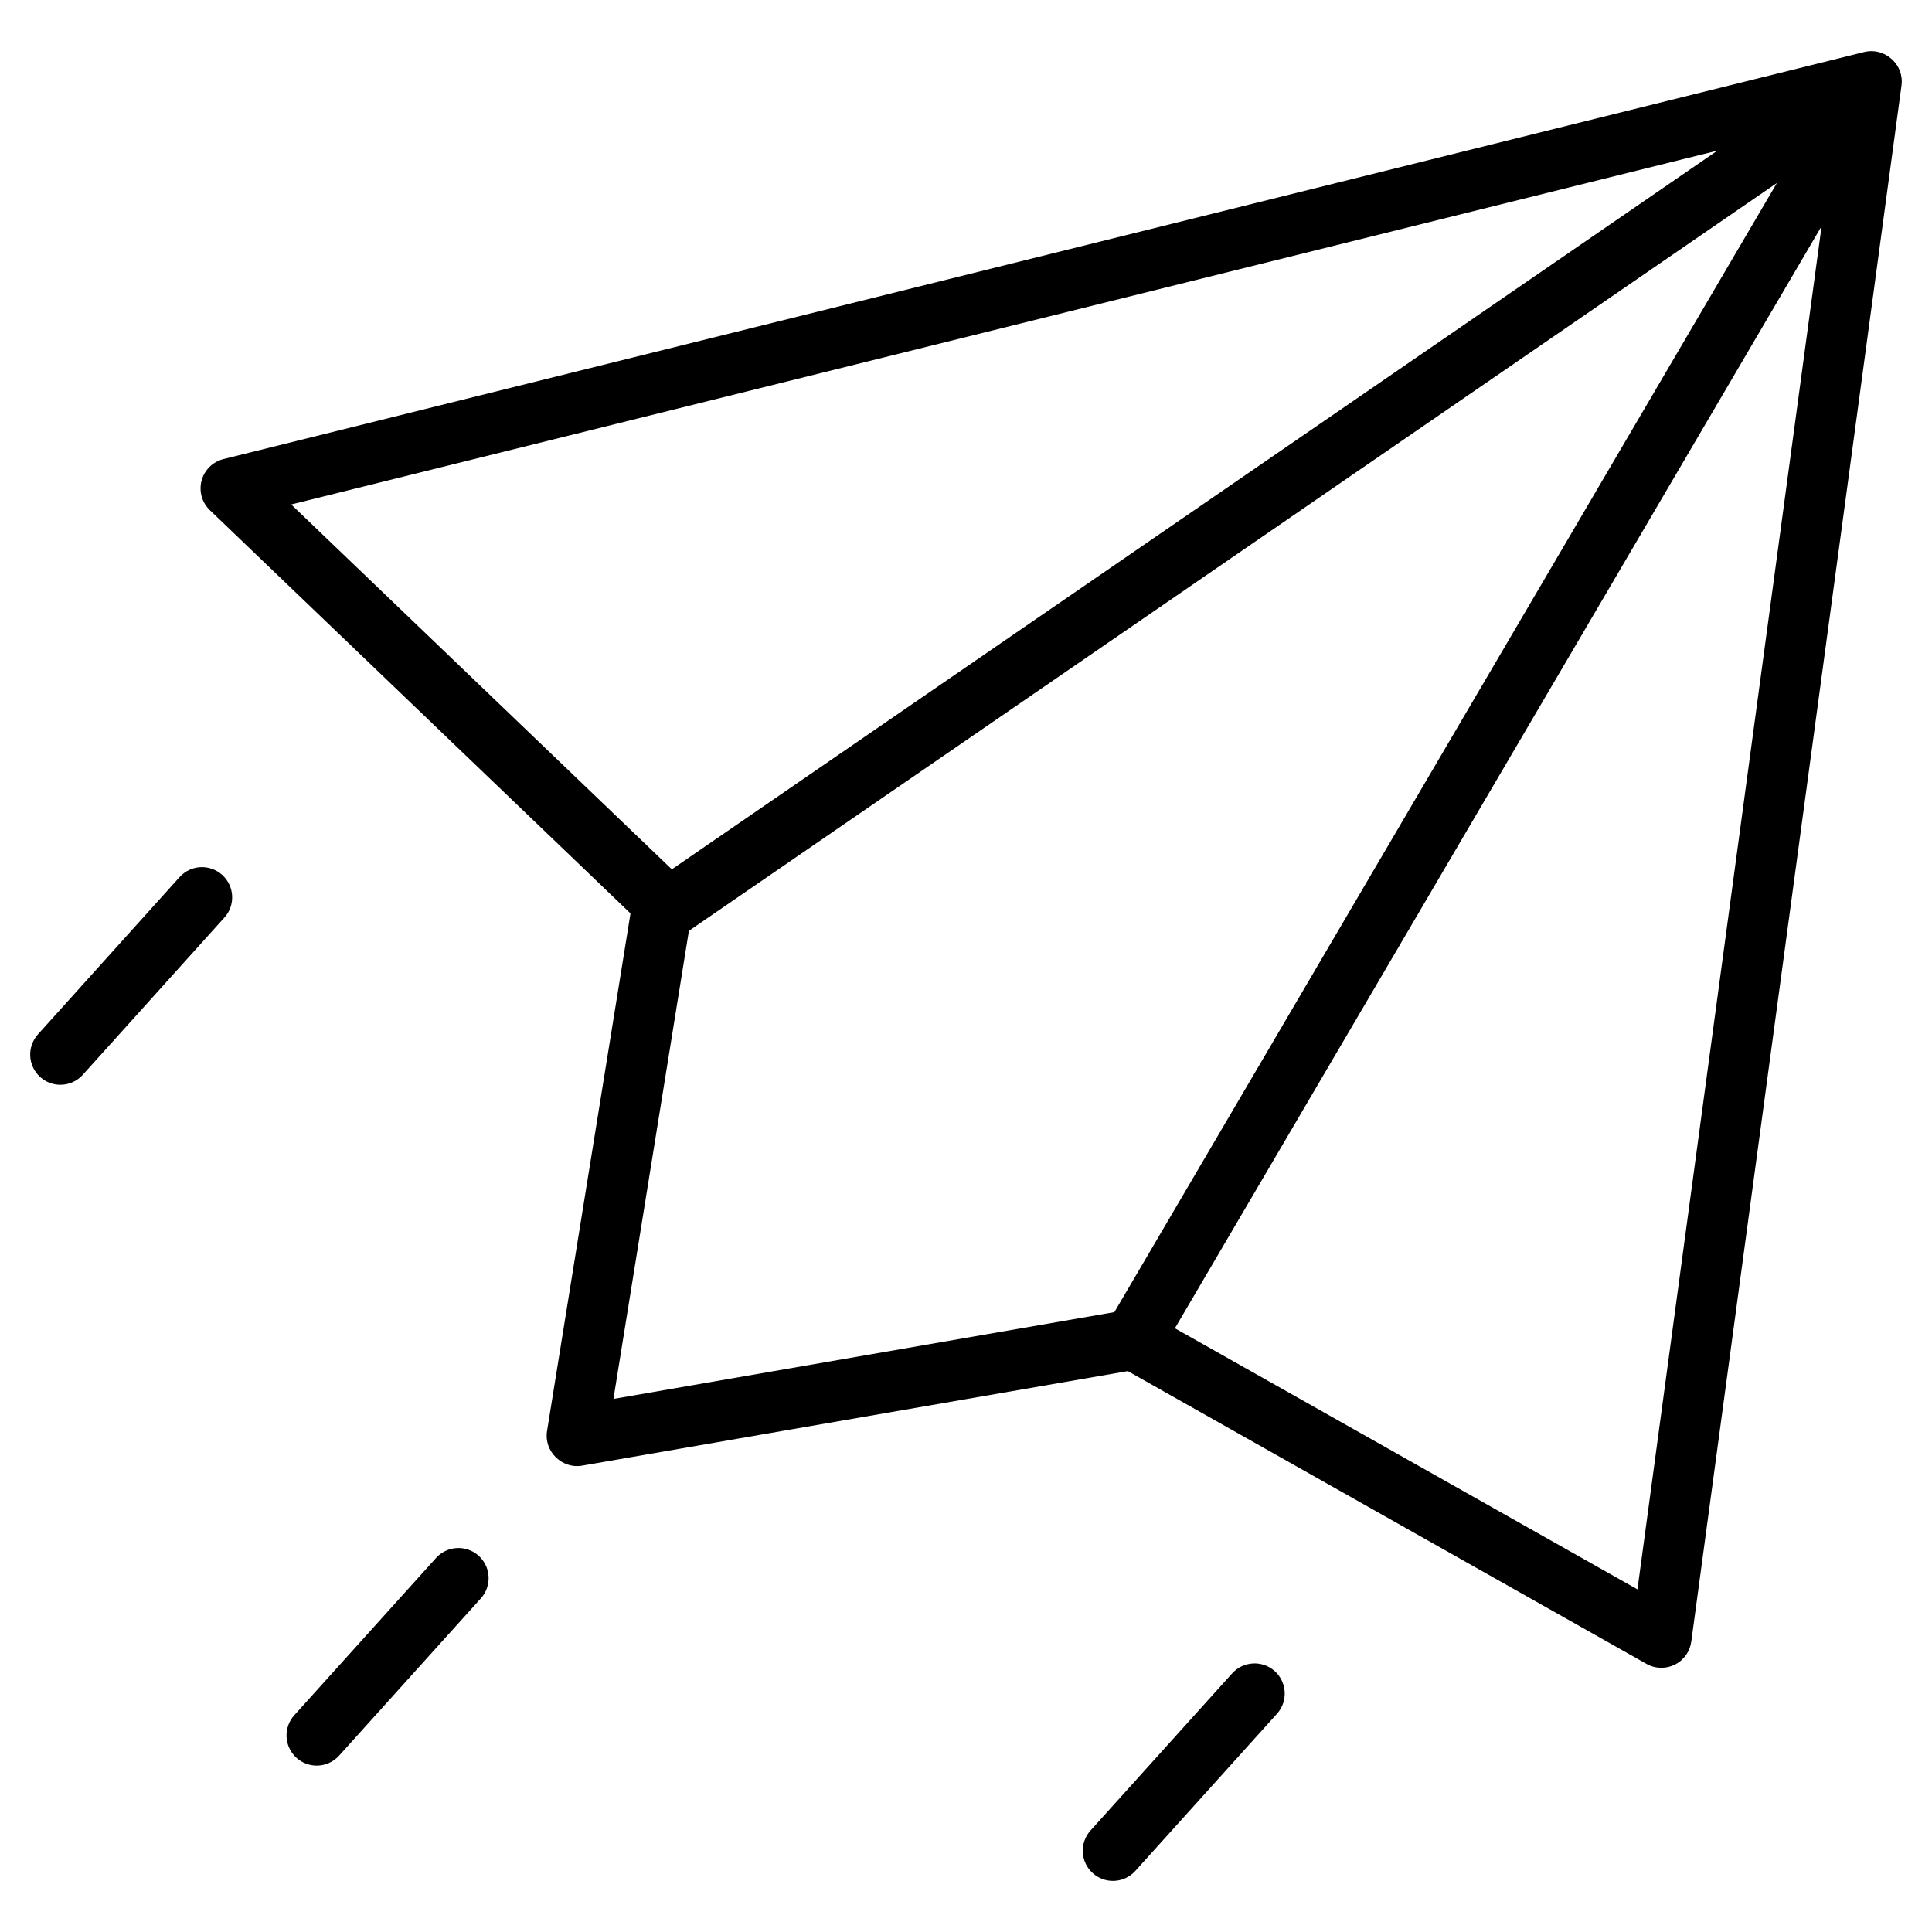
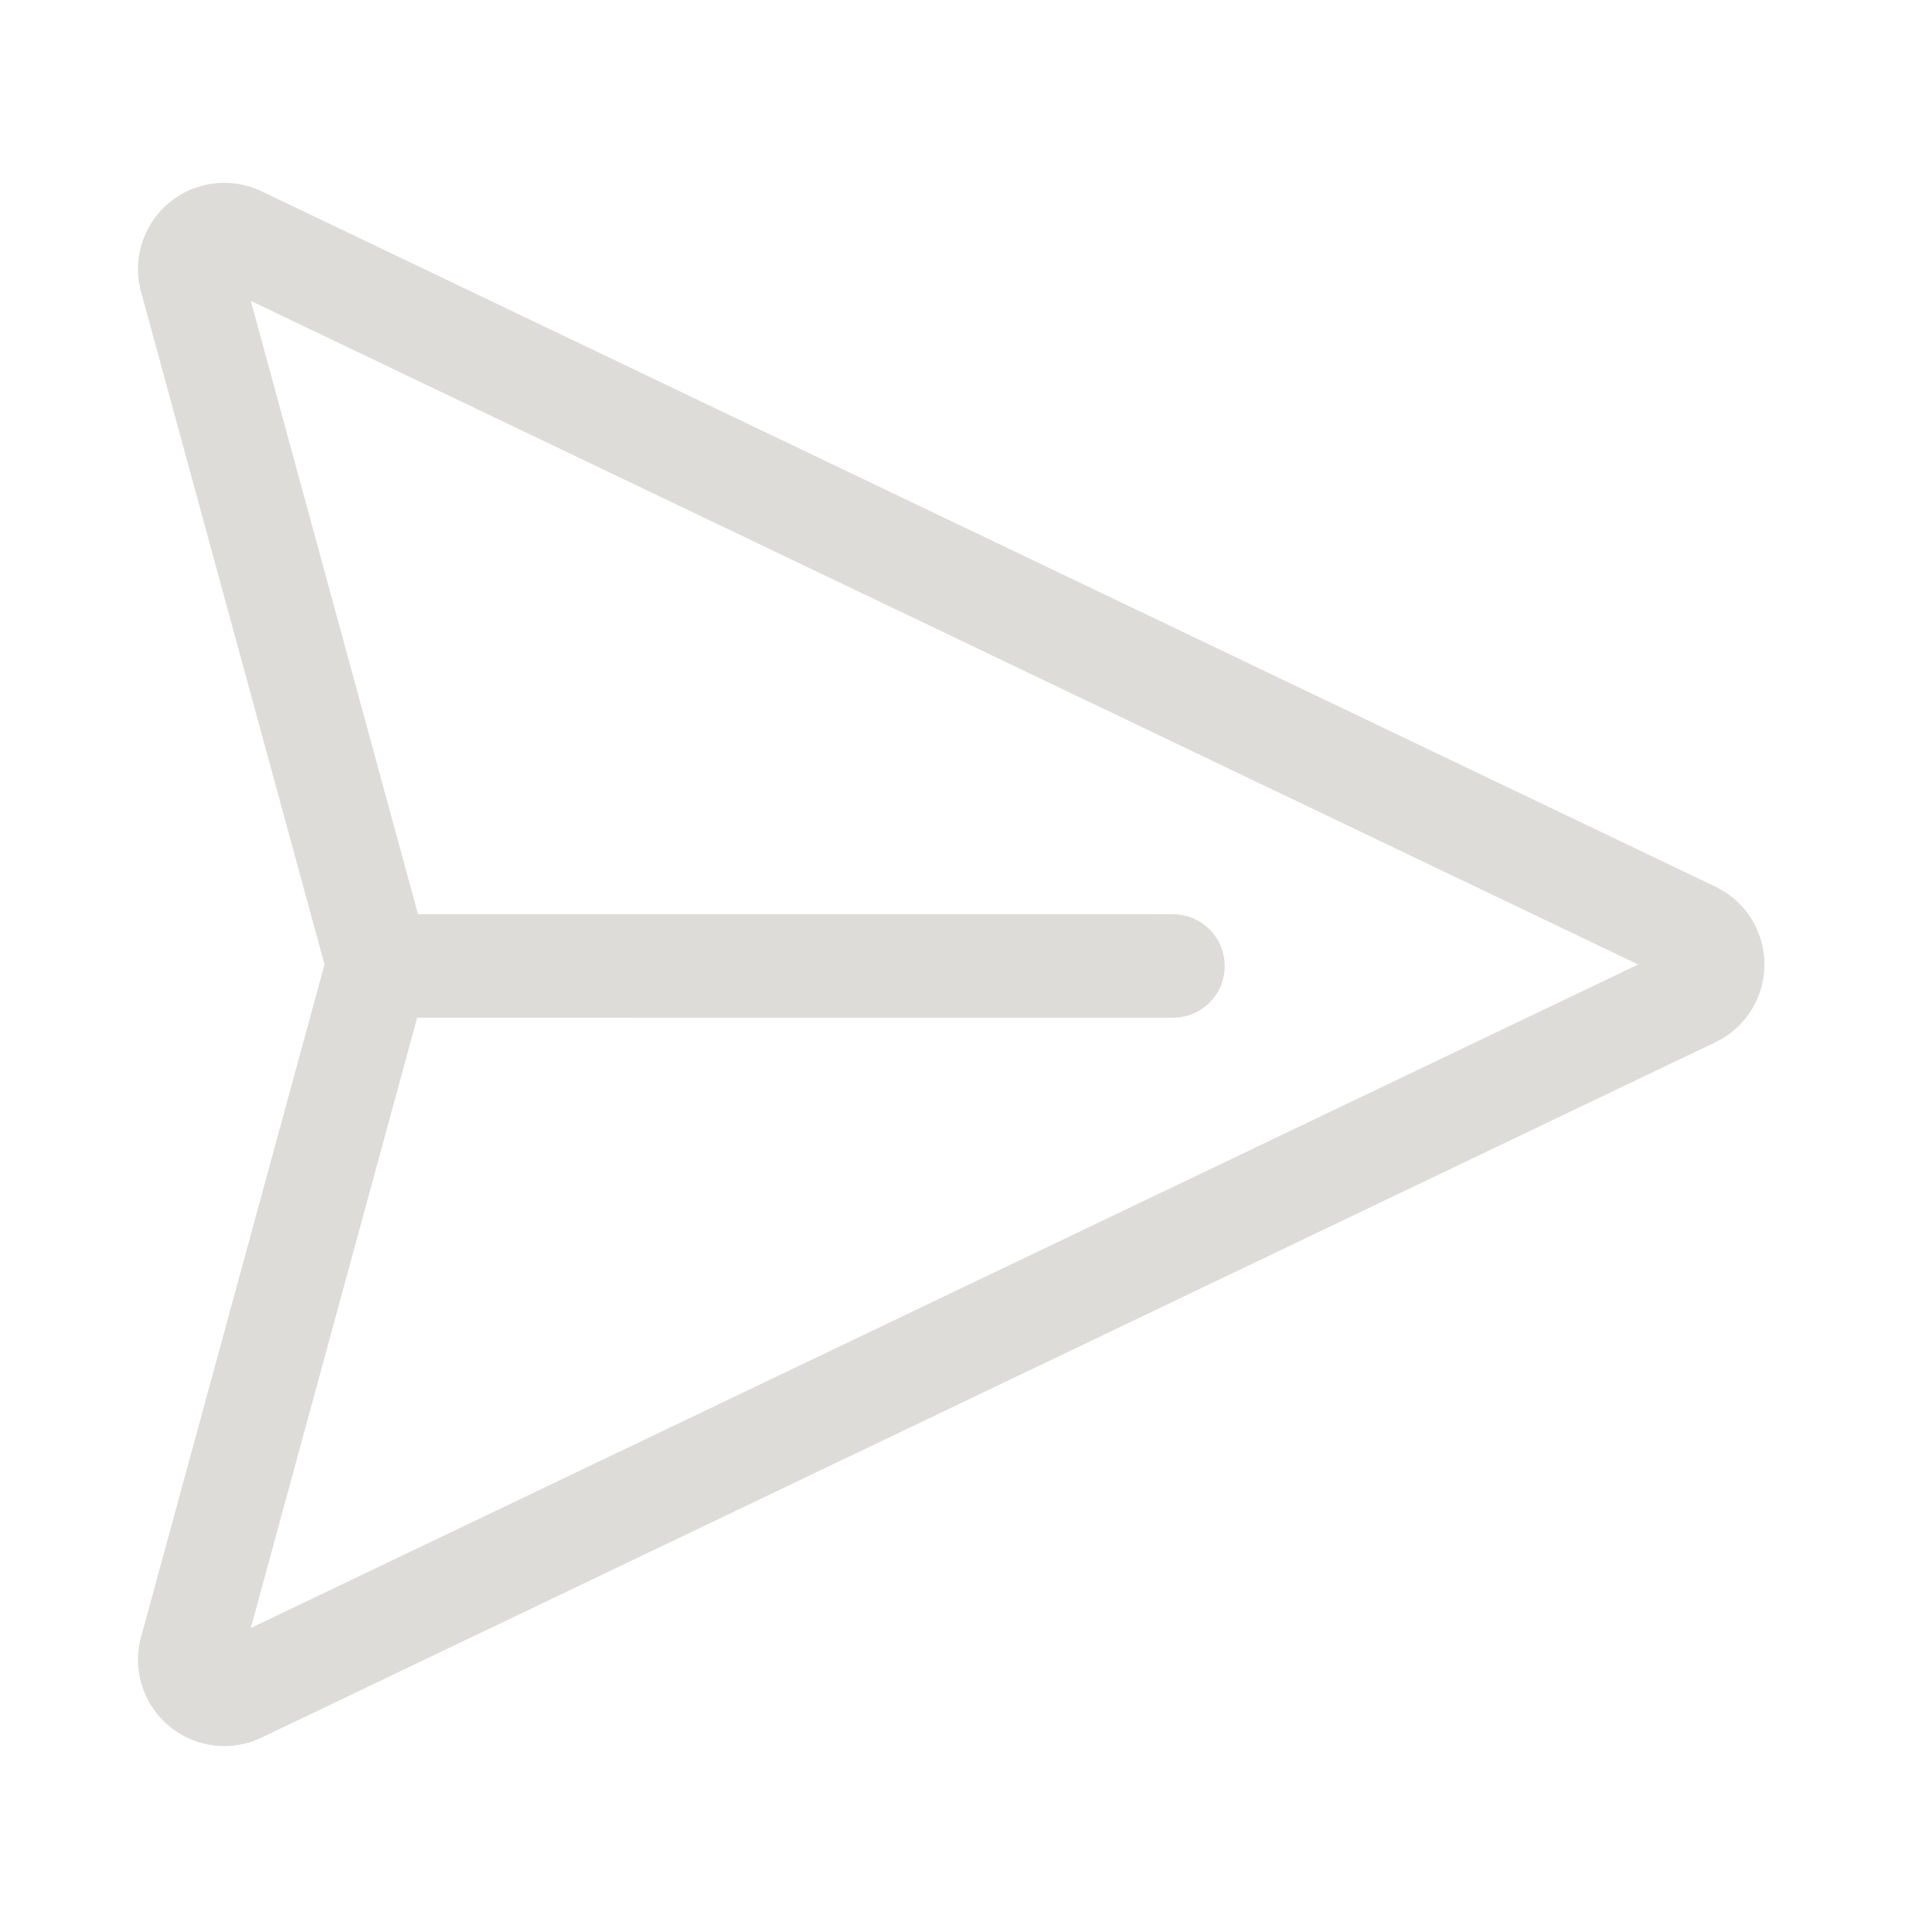
- <svg xmlns="http://www.w3.org/2000/svg" fill="#000000" width="800px" height="800px" viewBox="0 0 64 64" version="1.1" xml:space="preserve">
-   <g id="_x32_5_attachment" />
-   <g id="_x32_4_office" />
-   <g id="_x32_3_pin" />
-   <g id="_x32_2_business_card" />
-   <g id="_x32_1_form" />
-   <g id="_x32_0_headset" />
-   <g id="_x31_9_video_call" />
-   <g id="_x31_8_letter_box" />
-   <g id="_x31_7_papperplane">
-     <g>
-       <g>
-         <path d="M62.989,2.562c-0.076-0.578-0.661-0.981-1.23-0.84L7.404,15.207c-0.353,0.088-0.632,0.361-0.726,0.713     s0.011,0.728,0.274,0.98l13.934,13.358l-2.765,17.149c-0.108,0.671,0.497,1.258,1.158,1.145l18.081-3.132     l17.183,9.699c0.152,0.086,0.322,0.129,0.492,0.129c0.152,0,0.305-0.035,0.445-0.104     c0.297-0.147,0.501-0.433,0.546-0.762l6.964-51.554C63.003,2.737,63.001,2.649,62.989,2.562z M9.647,16.711     L56.891,4.99L22.255,28.798L9.647,16.711z M36.915,43.466l-16.594,2.875l2.499-15.505L58.863,6.061L36.915,43.466     z M54.243,52.65l-15.323-8.649l21.423-36.509L54.243,52.65z" />
-         <path d="M14.444,51.61l-4.695,5.209c-0.37,0.41-0.337,1.042,0.073,1.412c0.191,0.172,0.431,0.257,0.669,0.257     c0.273,0,0.546-0.111,0.743-0.331l4.695-5.209c0.37-0.41,0.337-1.042-0.073-1.412     C15.446,51.167,14.813,51.2,14.444,51.61z" />
-         <path d="M5.948,29.056l-4.691,5.208c-0.37,0.411-0.336,1.043,0.074,1.413c0.191,0.172,0.43,0.257,0.668,0.257     c0.274,0,0.546-0.111,0.744-0.331l4.691-5.208c0.37-0.411,0.336-1.043-0.074-1.413     C6.949,28.613,6.318,28.645,5.948,29.056z" />
-         <path d="M40.816,55.433l-4.691,5.205c-0.37,0.41-0.337,1.042,0.073,1.412c0.191,0.172,0.431,0.257,0.669,0.257     c0.273,0,0.546-0.111,0.743-0.331l4.691-5.205c0.37-0.41,0.337-1.042-0.073-1.412     C41.819,54.991,41.186,55.023,40.816,55.433z" />
+ <svg xmlns="http://www.w3.org/2000/svg" width="800px" height="800px" viewBox="0 0 28 28" version="1.1" fill="#DEDCD9" transform="rotate(0)">
+   <g id="SVGRepo_bgCarrier" stroke-width="0" />
+   <g id="SVGRepo_tracerCarrier" stroke-linecap="round" stroke-linejoin="round" />
+   <g id="SVGRepo_iconCarrier">
+     <g id="🔍-Product-Icons" stroke="none" stroke-width="1" fill="none" fill-rule="evenodd">
+       <g id="ic_fluent_send_28_regular" fill="#DEDCD9" fill-rule="nonzero">
+         <path d="M3.79,2.772 L24.861,12.85 C25.484,13.148 25.747,13.894 25.449,14.517 C25.326,14.774 25.118,14.982 24.861,15.105 L3.79,25.183 C3.167,25.481 2.421,25.217 2.123,24.594 C1.993,24.324 1.965,24.016 2.044,23.726 L4.703,13.978 L2.044,4.229 C1.863,3.563 2.255,2.876 2.921,2.694 C3.211,2.615 3.519,2.643 3.79,2.772 Z M3.635,4.361 L6.058,13.249 L17,13.25 C17.38,13.25 17.693,13.532 17.743,13.898 L17.75,14 C17.75,14.38 17.468,14.693 17.102,14.743 L17,14.75 L6.046,14.749 L3.635,23.594 L23.742,13.978 L3.635,4.361 Z" id="🎨-Color"> </path>
      </g>
    </g>
  </g>
-   <g id="_x31_6_laptop" />
-   <g id="_x31_5_connection" />
-   <g id="_x31_4_phonebook" />
-   <g id="_x31_3_classic_telephone" />
-   <g id="_x31_2_sending_mail" />
-   <g id="_x31_1_man_talking" />
-   <g id="_x31_0_date" />
-   <g id="_x30_9_review" />
-   <g id="_x30_8_email" />
-   <g id="_x30_7_information" />
-   <g id="_x30_6_phone_talking" />
-   <g id="_x30_5_women_talking" />
-   <g id="_x30_4_calling" />
-   <g id="_x30_3_women" />
-   <g id="_x30_2_writing" />
-   <g id="_x30_1_chatting" />
</svg>
